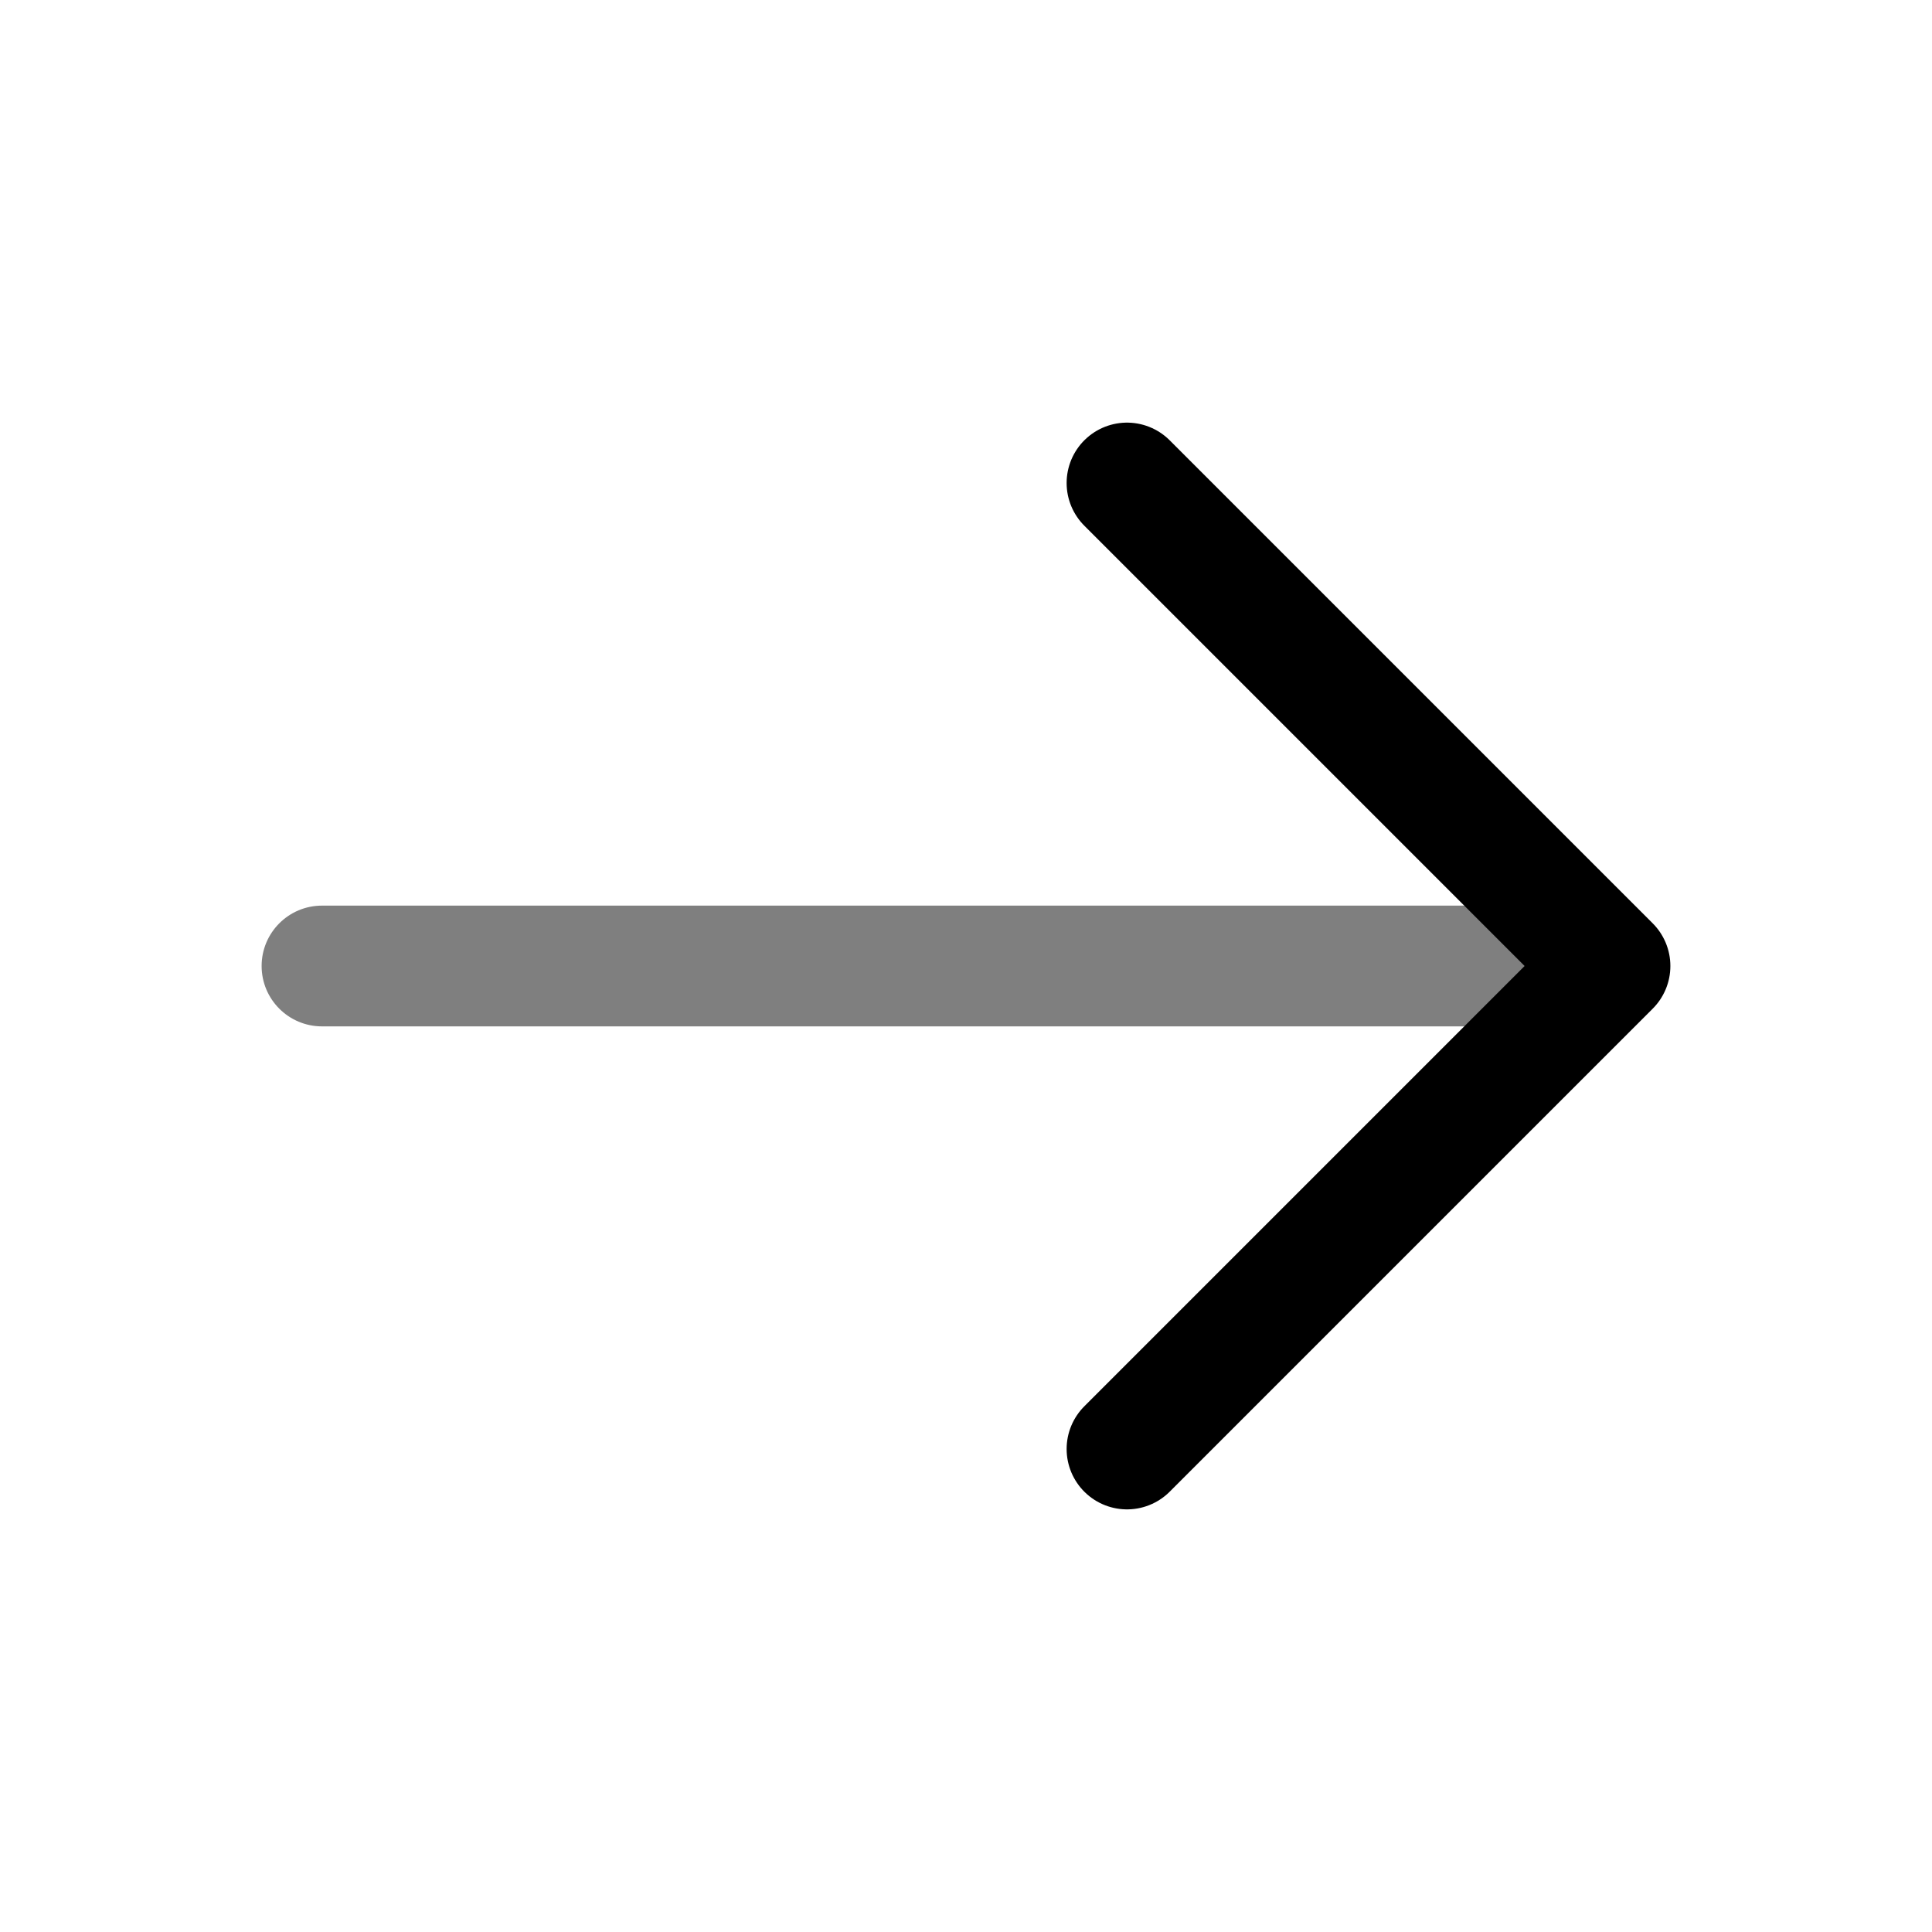
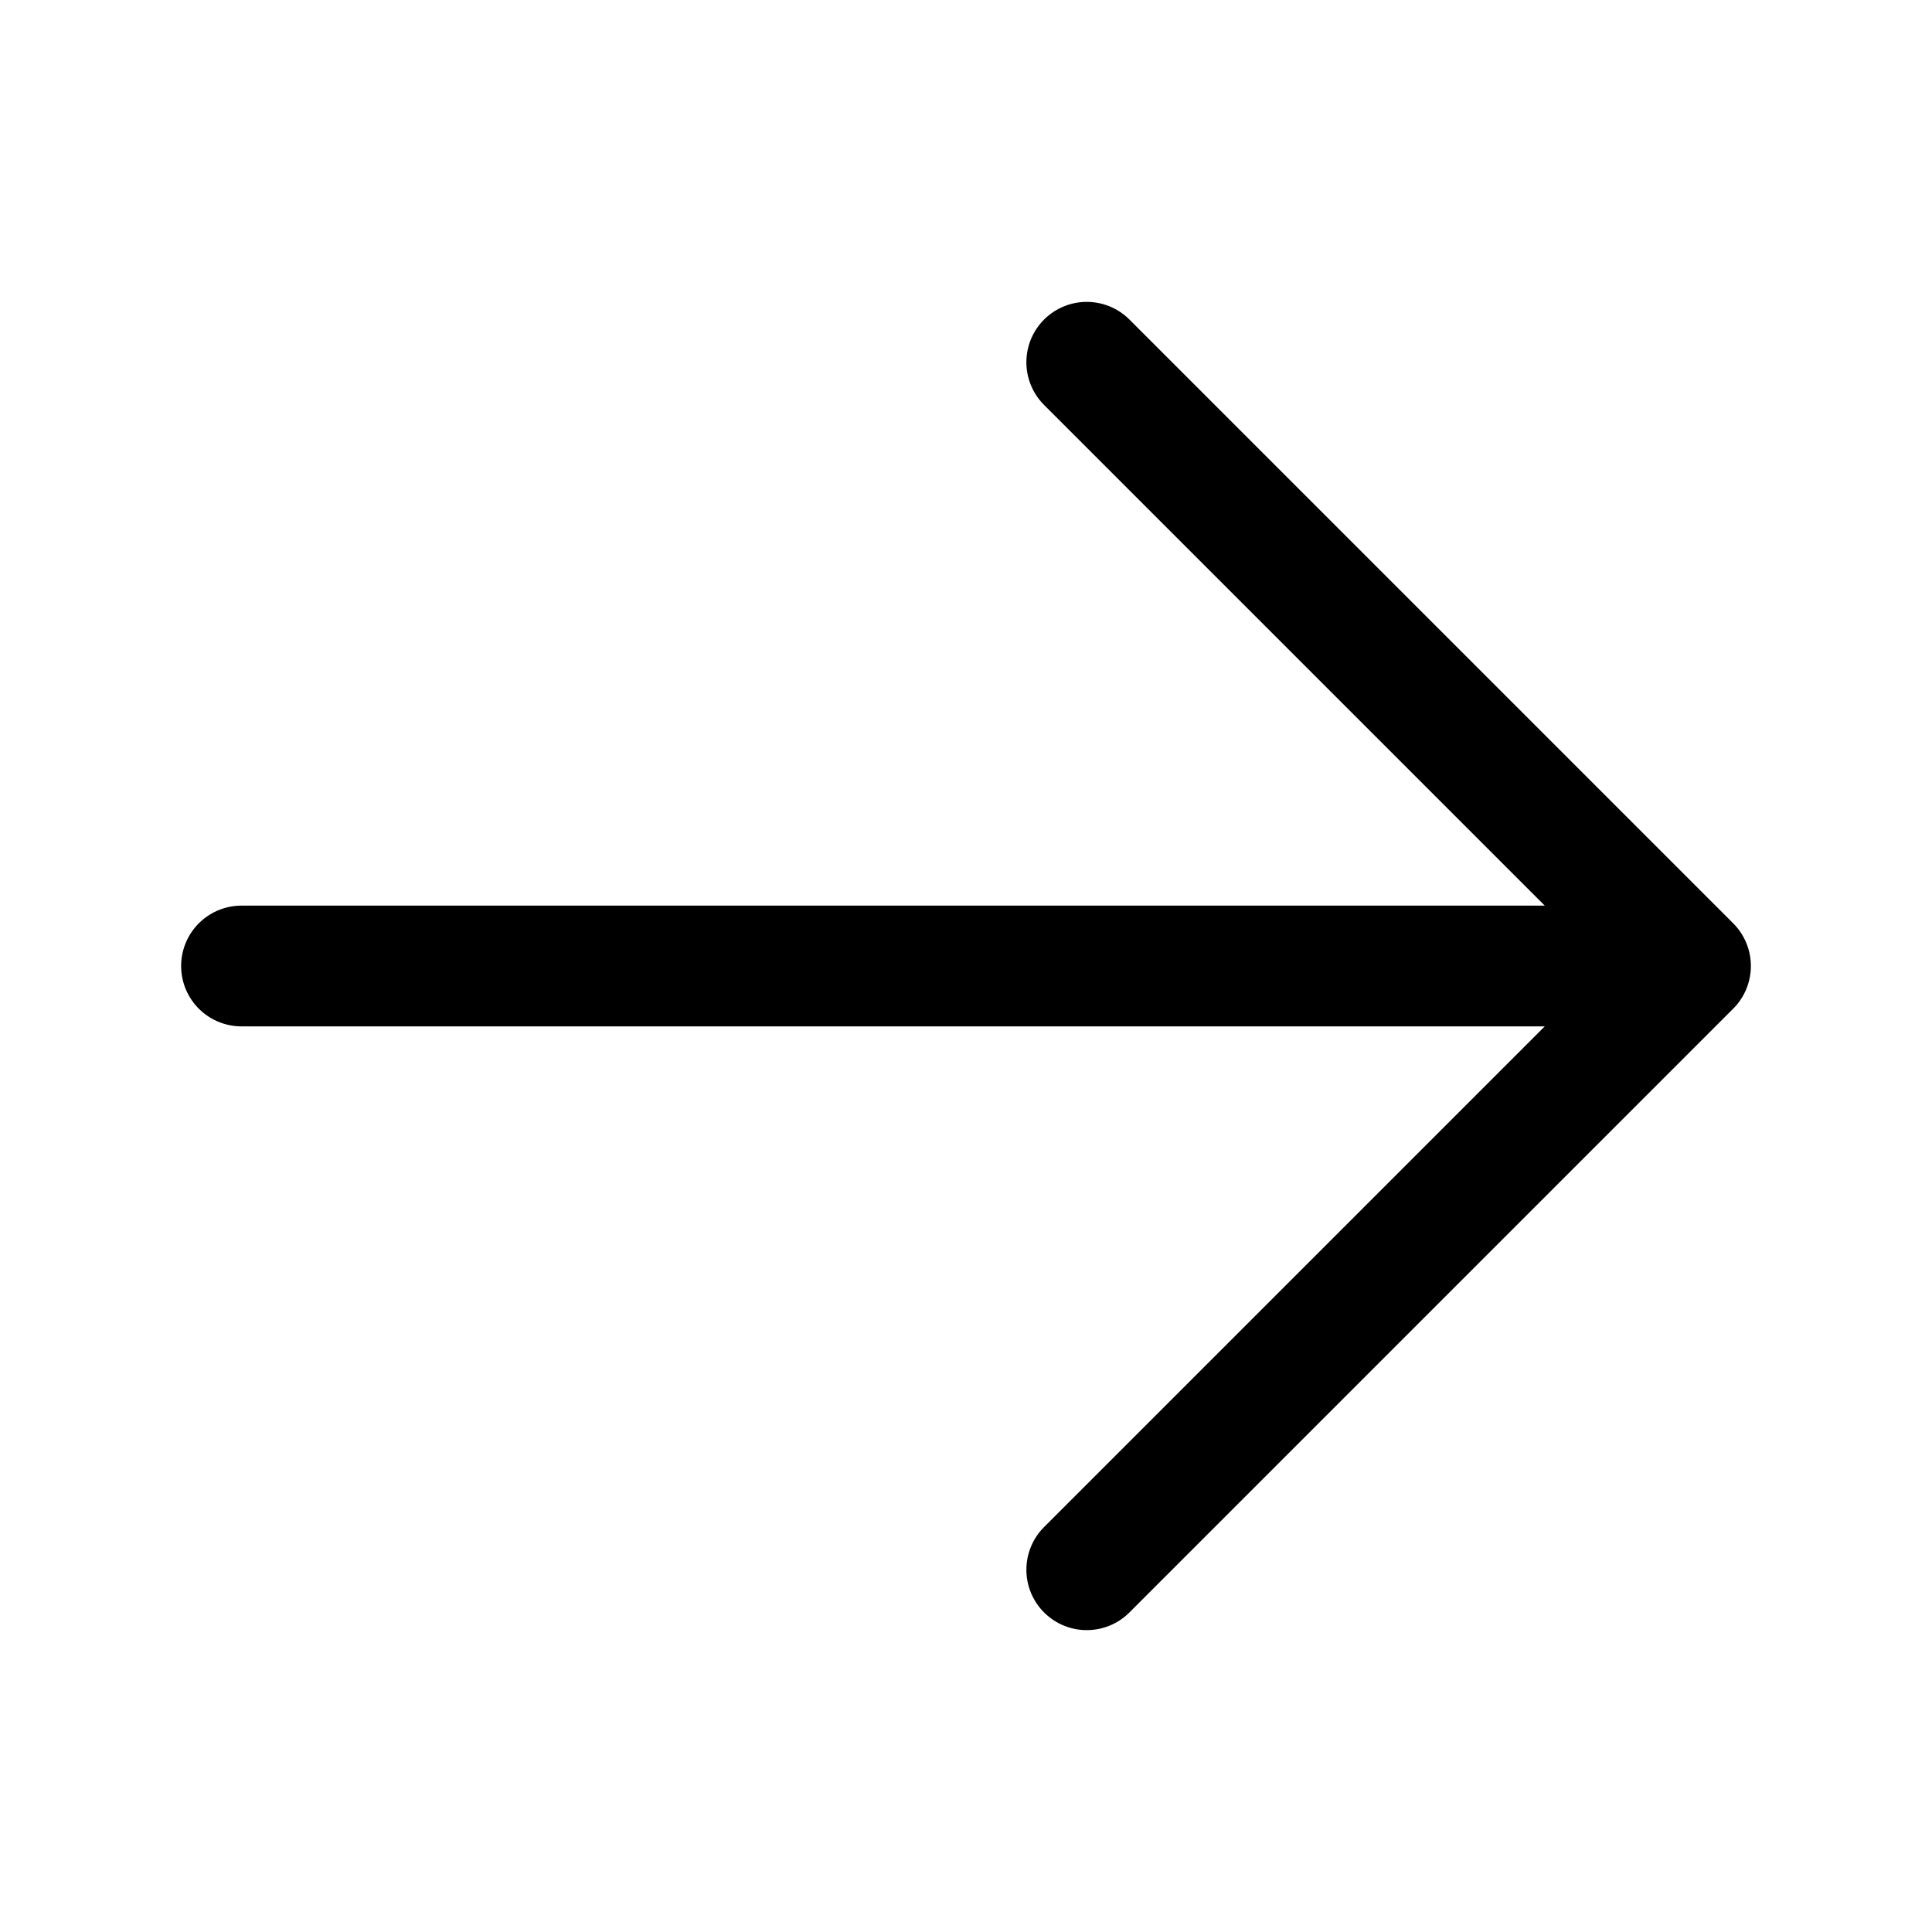
<svg xmlns="http://www.w3.org/2000/svg" width="64" height="64" viewBox="0 0 24 24" preserveAspectRatio="xMidYMid meet">
-   <g fill="none">
-     <path fill="currentColor" d="M4 11.25a.75.75 0 0 0 0 1.5zm0 1.5h16v-1.5H4z" opacity=".5" />
-     <path stroke="currentColor" stroke-linecap="round" stroke-linejoin="round" stroke-width="1.5" d="m14 6l6 6l-6 6" />
-   </g>
+   <path fill="none" stroke="currentColor" stroke-linecap="round" stroke-linejoin="round" stroke-width="1.5" d="M13.5 4.5L21 12m0 0l-7.5 7.5M21 12H3" />
</svg>
